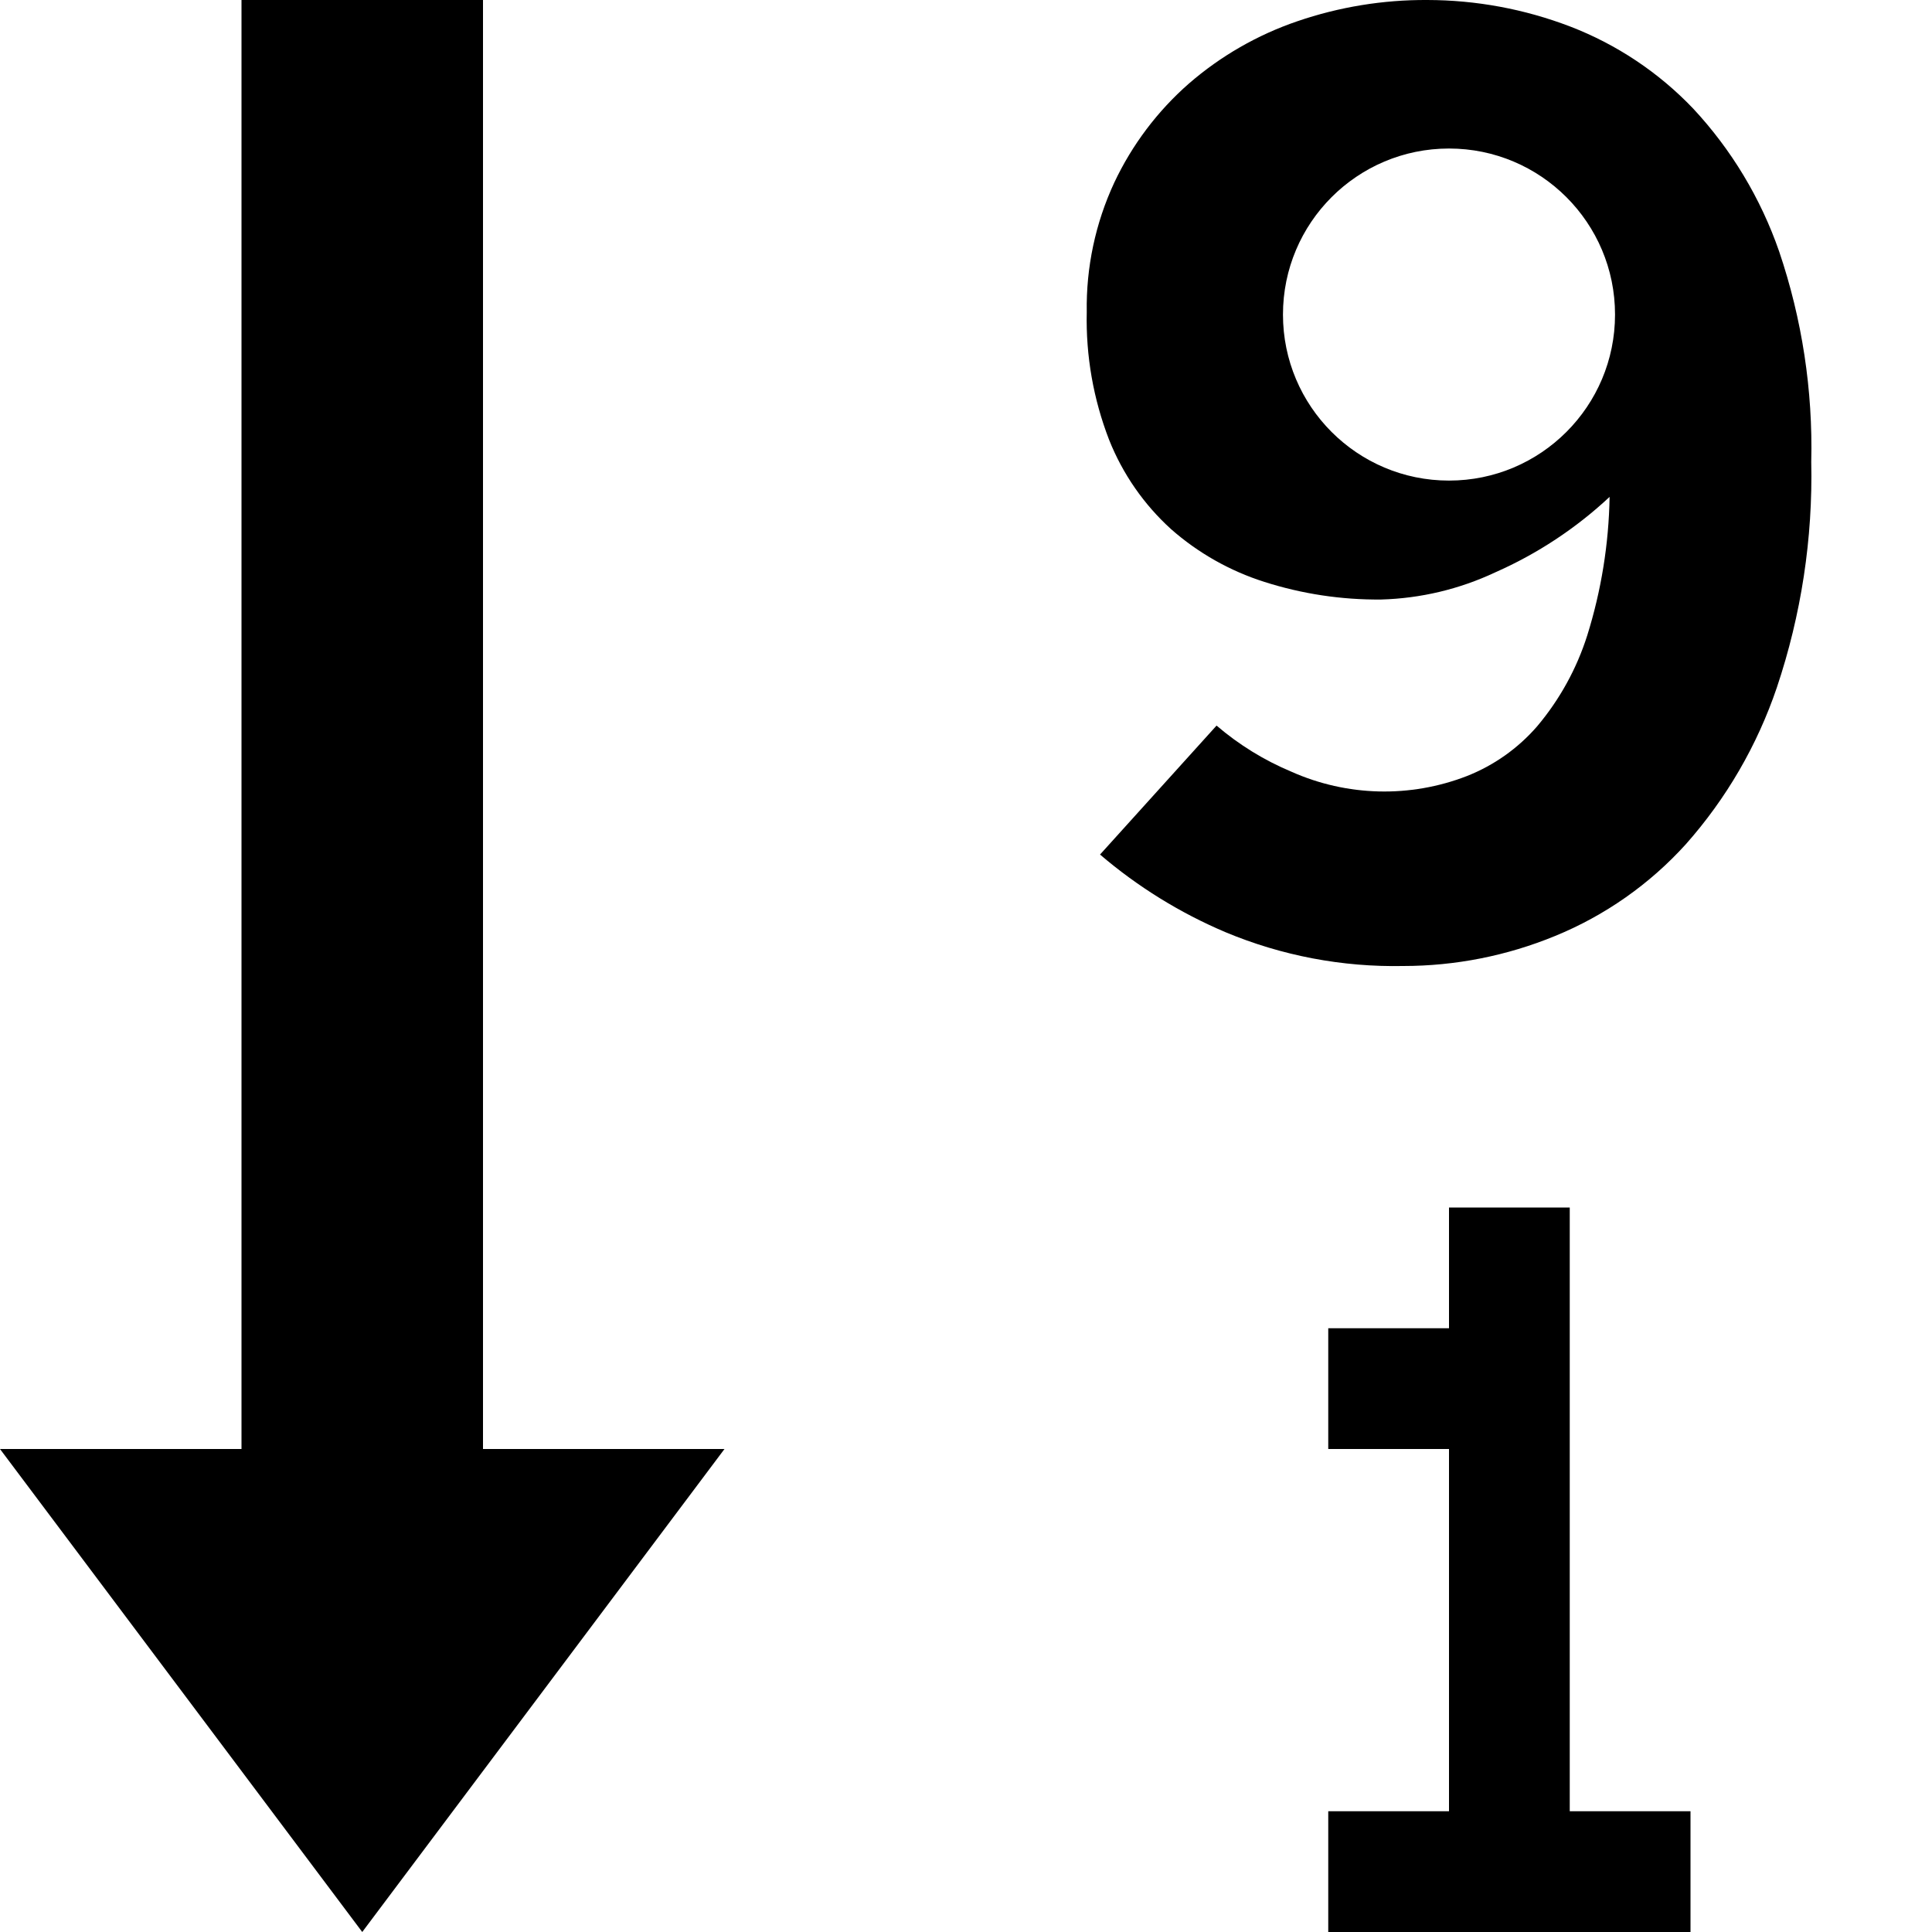
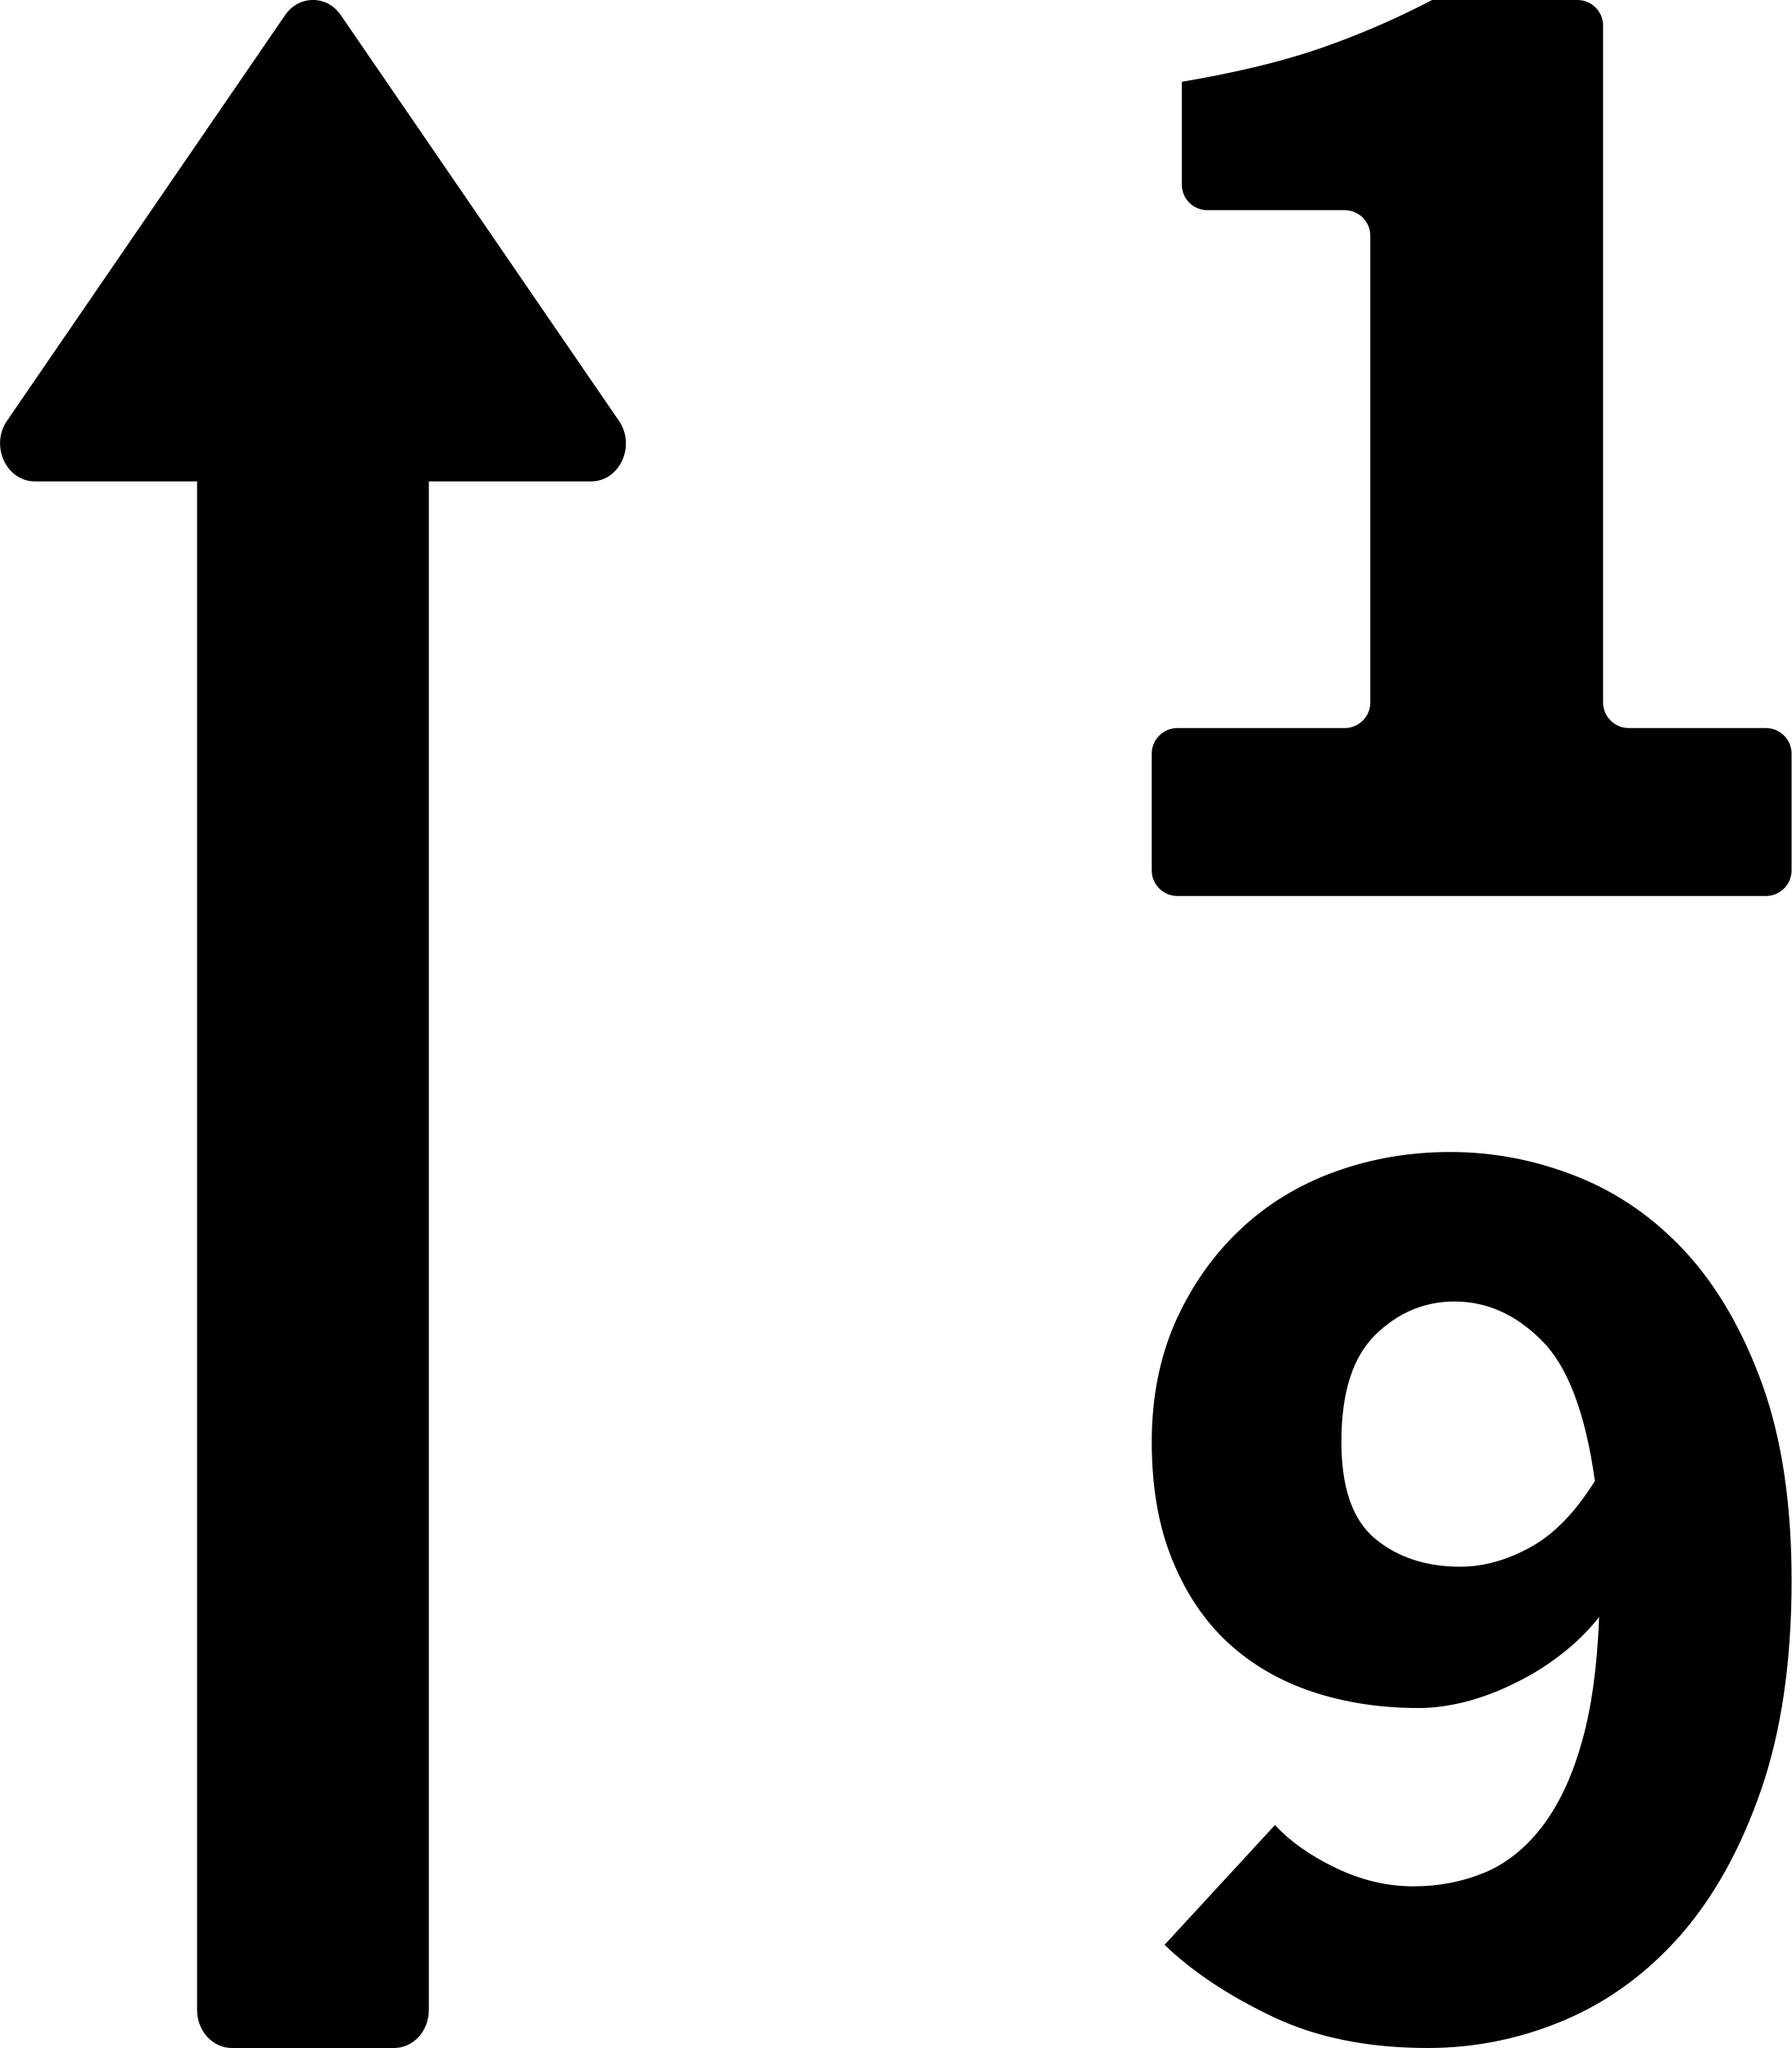
- <svg xmlns="http://www.w3.org/2000/svg" viewBox="0 0 16 16">
-   <path d="M3 16l-3-4h2V0h2v12h2zm10-6h-1v1h-1v1h1v3h-1v1h3v-1h-1zm2-6.176a5.5 5.5 0 0 1-.285 1.87 3.787 3.787 0 0 1-.754 1.298 2.984 2.984 0 0 1-1.084.76A3.306 3.306 0 0 1 11.622 8a3.627 3.627 0 0 1-1.473-.28 4.001 4.001 0 0 1-1.039-.643l.965-1.068a2.343 2.343 0 0 0 .62.382 1.889 1.889 0 0 0 1.453.036 1.497 1.497 0 0 0 .582-.412 2.202 2.202 0 0 0 .415-.753 4.072 4.072 0 0 0 .185-1.147 3.391 3.391 0 0 1-.947.625 2.376 2.376 0 0 1-.946.225 3.084 3.084 0 0 1-.966-.146 2.158 2.158 0 0 1-.773-.437 1.994 1.994 0 0 1-.513-.74A2.754 2.754 0 0 1 9 2.585a2.45 2.45 0 0 1 .228-1.073 2.515 2.515 0 0 1 .618-.82 2.703 2.703 0 0 1 .898-.516A3.262 3.262 0 0 1 11.819 0a3.322 3.322 0 0 1 1.183.219 2.796 2.796 0 0 1 1.02.68 3.342 3.342 0 0 1 .712 1.183A5.052 5.052 0 0 1 15 3.824zm-1.625-1.219a1.375 1.375 0 0 0-2.75 0 1.375 1.375 0 0 0 2.75 0z" />
+ <svg xmlns="http://www.w3.org/2000/svg" viewBox="0 0 14 16">
+   <g>
+     <path d="M12.953,12.091 C12.769,12.191 12.588,12.24 12.411,12.24 C12.146,12.24 11.924,12.168 11.748,12.023 C11.57,11.877 11.482,11.624 11.482,11.263 C11.482,10.88 11.57,10.602 11.748,10.428 C11.924,10.255 12.131,10.168 12.367,10.168 C12.618,10.168 12.844,10.269 13.047,10.472 C13.25,10.673 13.389,11.039 13.463,11.57 C13.307,11.819 13.138,11.992 12.953,12.091 M13.324,9.192 C13.003,9.064 12.673,9 12.334,9 C12.016,9 11.717,9.051 11.432,9.154 C11.148,9.257 10.902,9.407 10.691,9.606 C10.481,9.804 10.313,10.043 10.187,10.322 C10.063,10.602 10,10.916 10,11.263 C10,11.617 10.053,11.925 10.161,12.187 C10.267,12.448 10.413,12.665 10.597,12.835 C10.781,13.004 11.001,13.132 11.255,13.217 C11.51,13.302 11.788,13.344 12.09,13.344 C12.201,13.344 12.319,13.328 12.445,13.297 C12.569,13.265 12.696,13.219 12.82,13.158 C12.946,13.099 13.068,13.025 13.185,12.936 C13.303,12.847 13.407,12.746 13.496,12.633 C13.481,13.029 13.434,13.361 13.356,13.626 C13.28,13.892 13.176,14.108 13.047,14.275 C12.918,14.441 12.769,14.56 12.6,14.63 C12.43,14.7 12.245,14.737 12.046,14.737 C11.839,14.737 11.637,14.689 11.438,14.593 C11.238,14.497 11.081,14.386 10.963,14.258 L10.1,15.194 C10.32,15.405 10.603,15.593 10.946,15.756 C11.288,15.919 11.693,16 12.157,16 C12.526,16 12.881,15.928 13.224,15.783 C13.567,15.638 13.87,15.416 14.132,15.119 C14.393,14.82 14.603,14.443 14.762,13.983 C14.921,13.522 15,12.977 15,12.346 C15,11.751 14.924,11.243 14.773,10.821 C14.622,10.401 14.422,10.055 14.176,9.786 C13.929,9.517 13.644,9.319 13.324,9.192 Z M5.619,3.761 L4.351,3.761 L4.351,15.704 C4.351,15.867 4.23,16 4.08,16 L2.812,16 C2.662,16 2.54,15.867 2.54,15.704 L2.54,3.761 L1.273,3.761 C1.049,3.761 0.921,3.482 1.055,3.287 L3.228,0.118 C3.337,-0.04 3.555,-0.04 3.663,0.118 L5.836,3.287 C5.971,3.482 5.843,3.761 5.619,3.761 Z M13.527,5.488 C13.527,5.598 13.617,5.688 13.727,5.688 L14.8,5.688 C14.91,5.688 15,5.778 15,5.888 L15,6.8 C15,6.91 14.91,7 14.8,7 L10.2,7 C10.09,7 10,6.91 10,6.8 L10,5.888 C10,5.778 10.09,5.688 10.2,5.688 L11.508,5.688 C11.619,5.688 11.708,5.598 11.708,5.488 L11.708,1.842 C11.708,1.732 11.619,1.642 11.508,1.642 L10.435,1.642 C10.324,1.642 10.235,1.552 10.235,1.442 L10.235,0.639 C10.665,0.566 11.028,0.478 11.324,0.375 C11.622,0.271 11.91,0.147 12.191,0 L13.327,1.66533454e-16 C13.438,1.46242841e-16 13.527,0.09 13.527,0.2 L13.527,5.488 Z" transform="translate(-1)" />
+   </g>
</svg>
